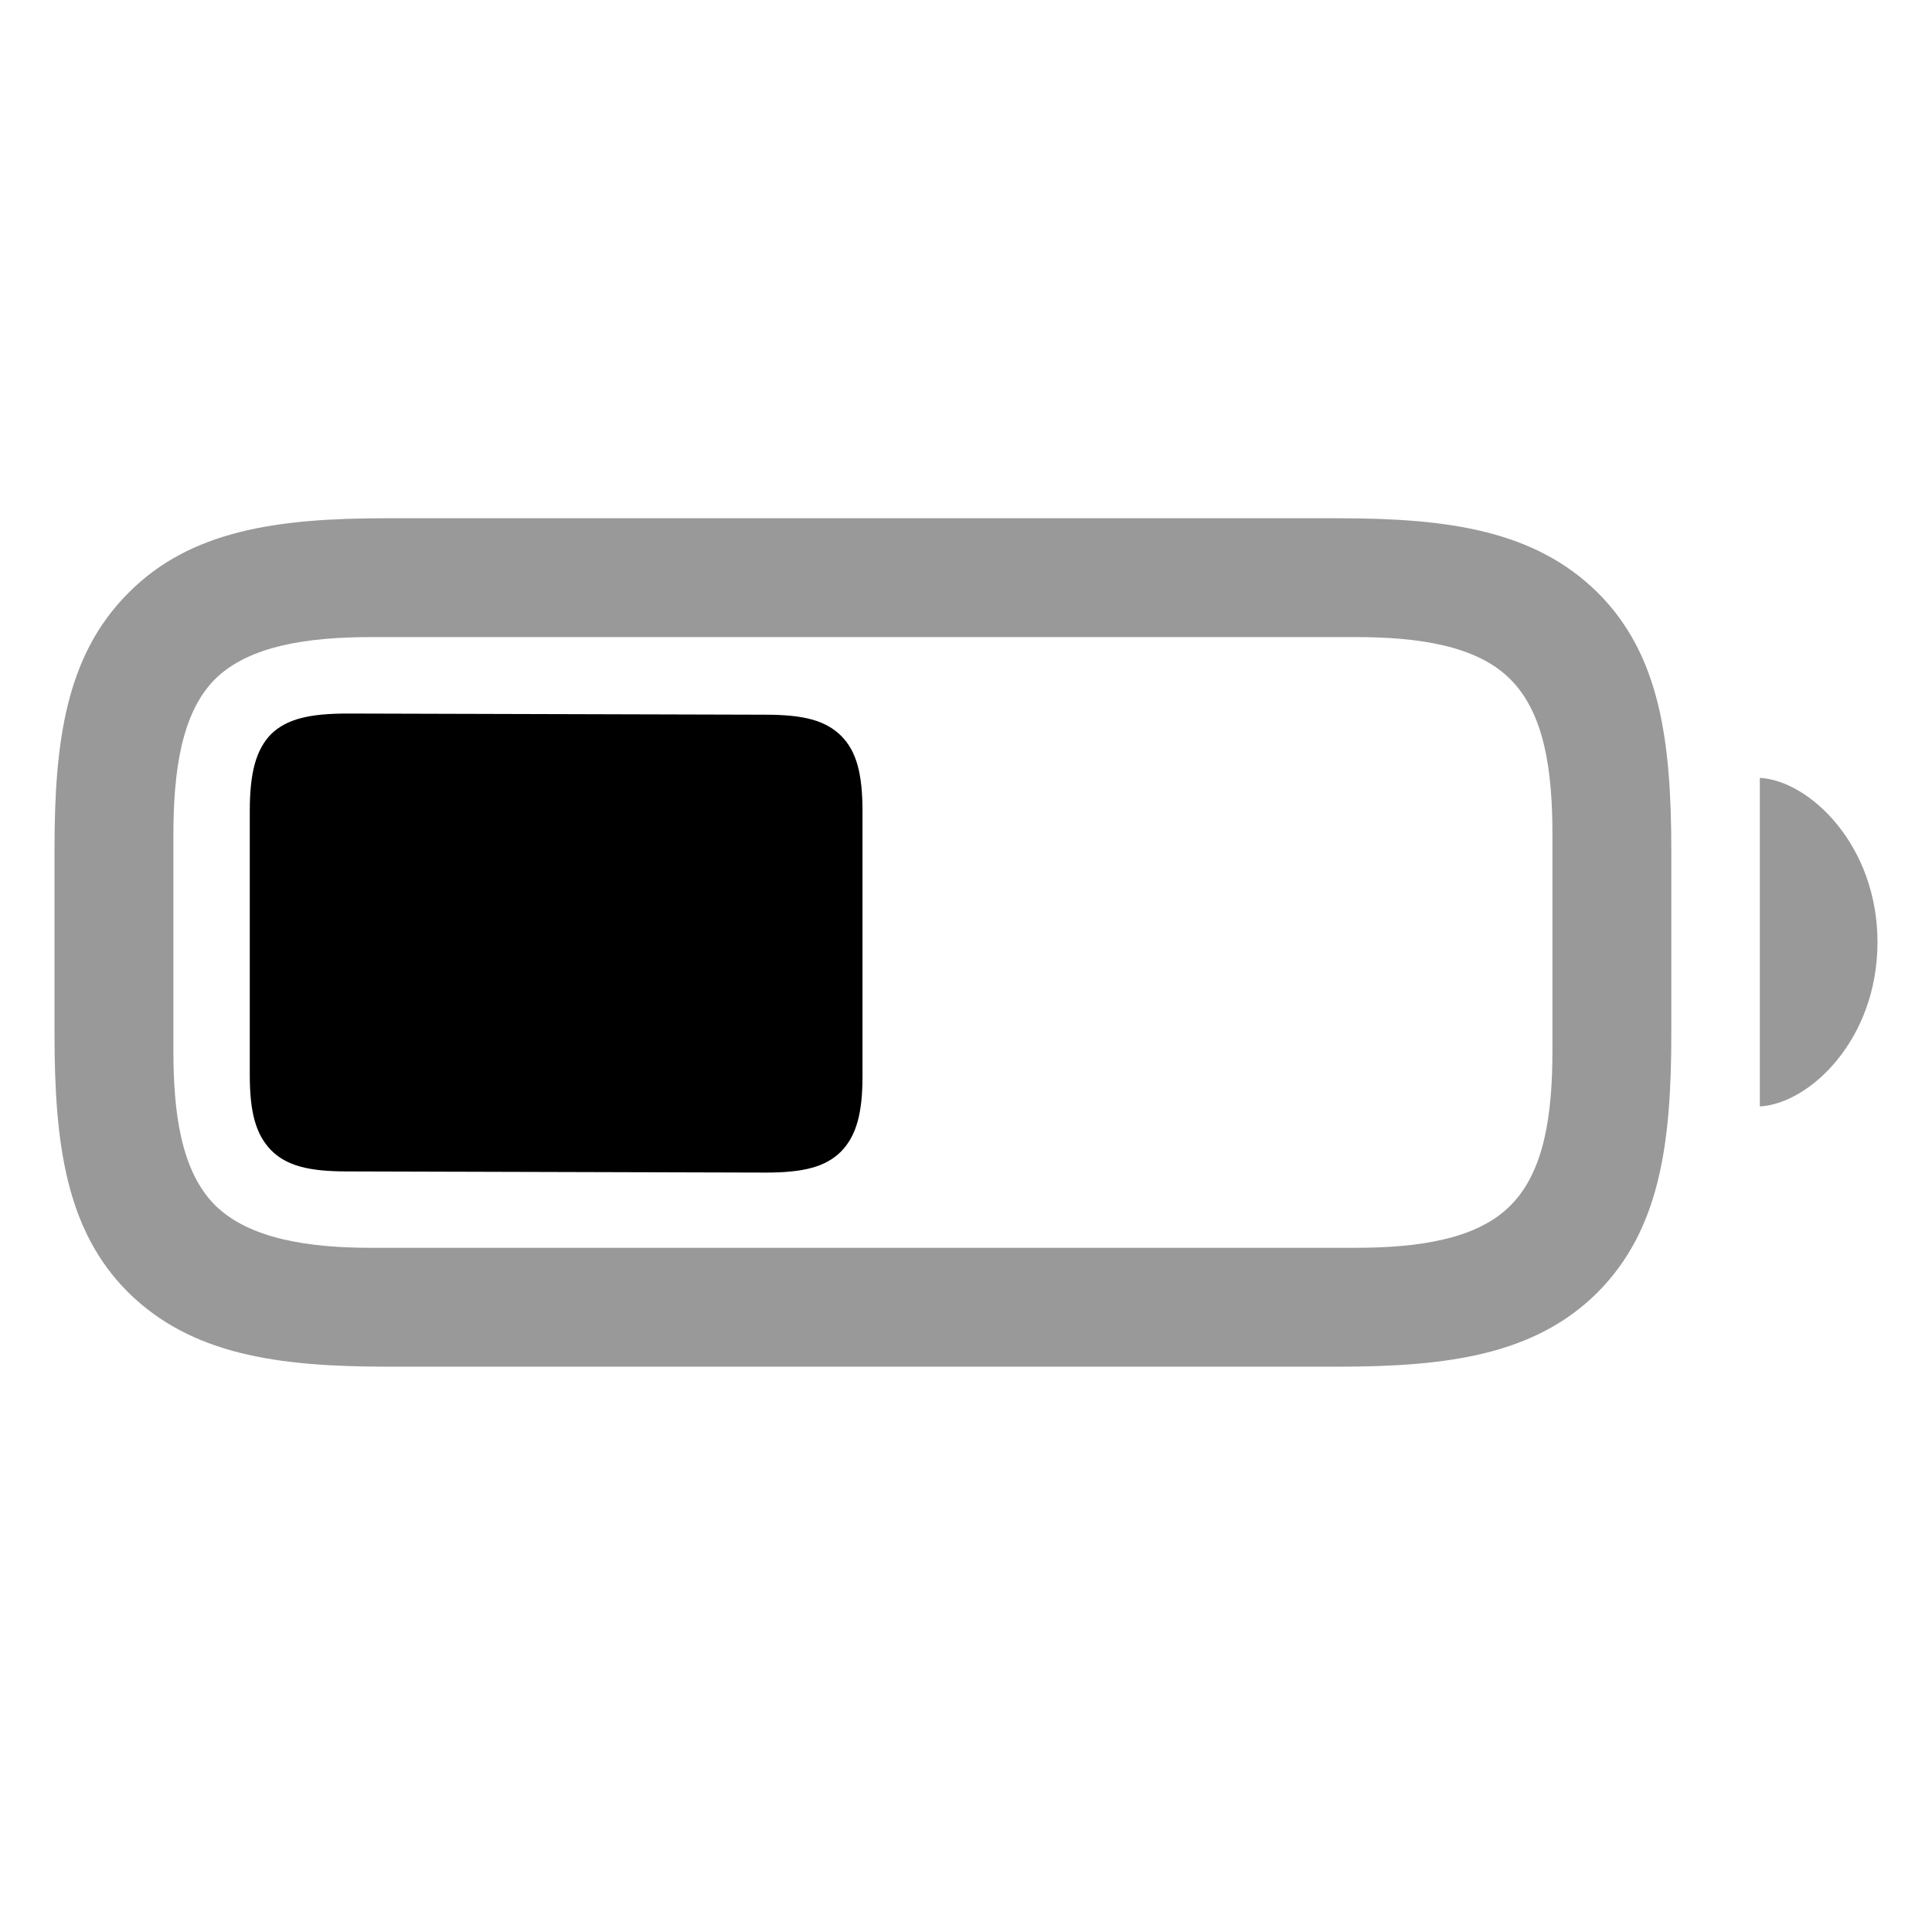
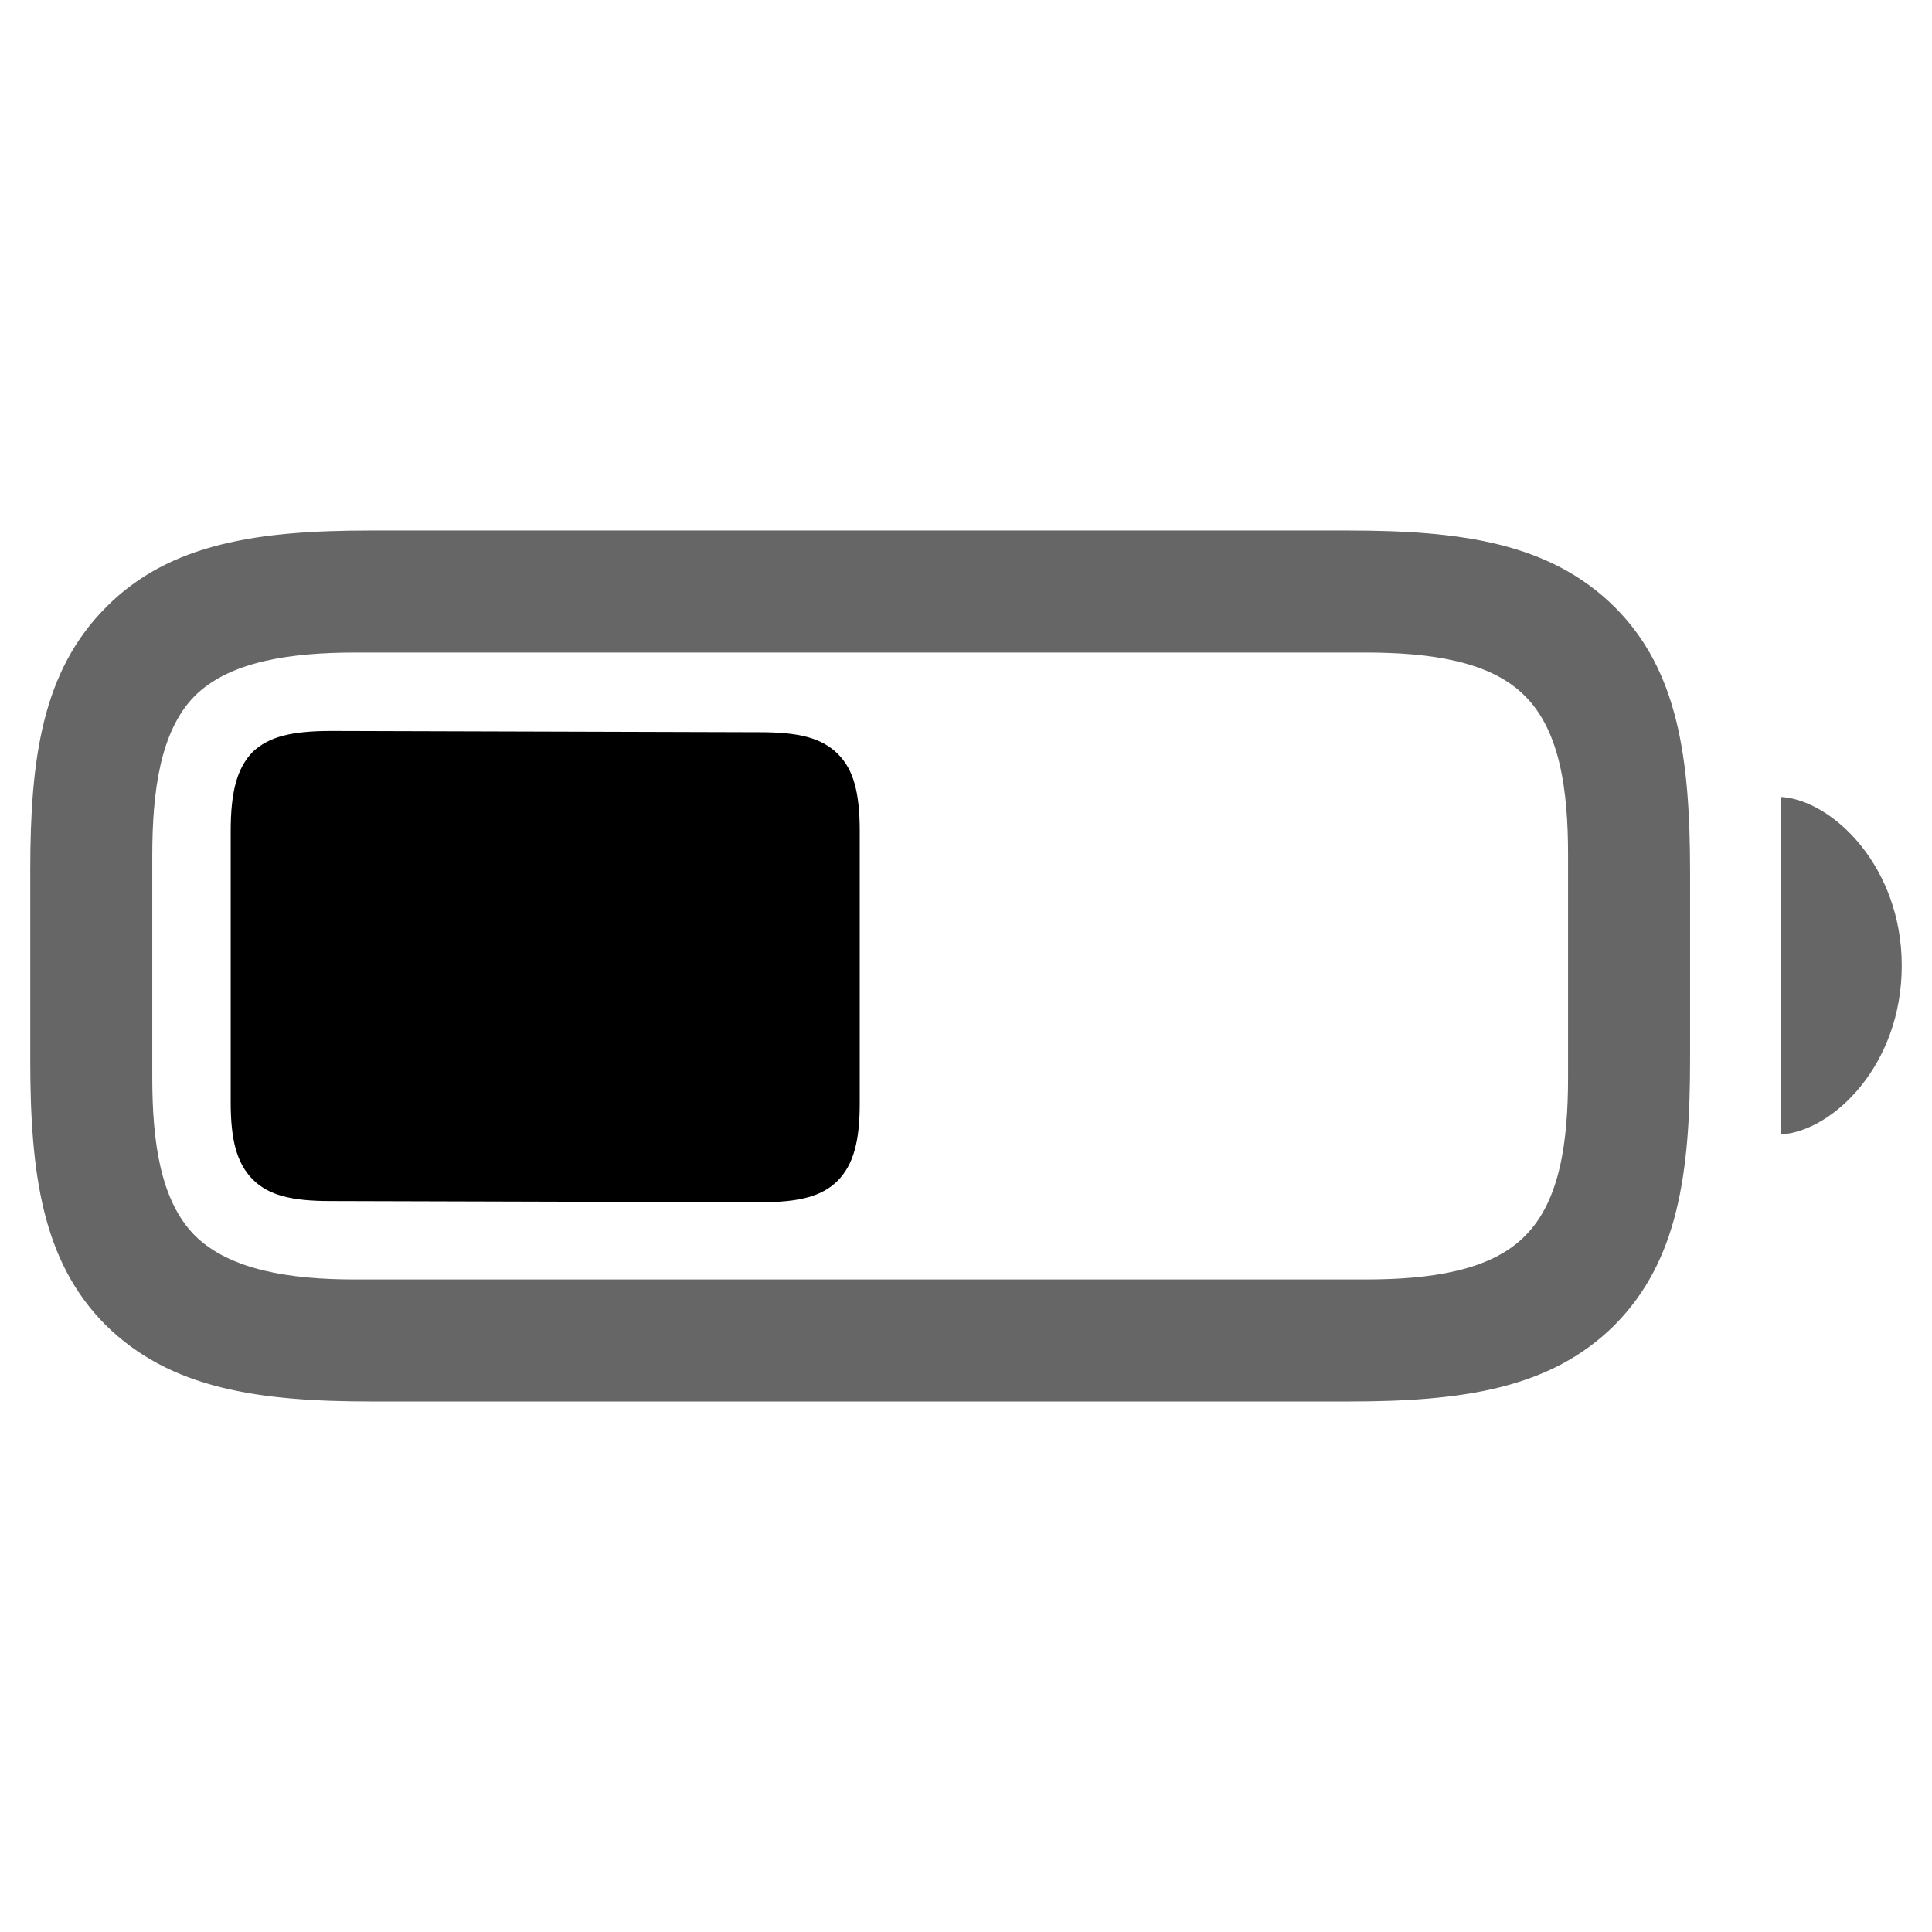
- <svg xmlns="http://www.w3.org/2000/svg" width="28" height="28" viewBox="0 0 28 28" fill="none">
-   <path d="M5.615 19.807H19.396C20.996 19.807 22.253 19.631 23.158 18.726C24.055 17.82 24.222 16.581 24.222 14.981V12.336C24.222 10.727 24.055 9.488 23.158 8.592C22.244 7.687 20.996 7.511 19.396 7.511H5.589C4.016 7.511 2.759 7.687 1.862 8.592C0.957 9.497 0.79 10.736 0.79 12.31V14.981C0.79 16.581 0.957 17.829 1.854 18.726C2.768 19.631 4.016 19.807 5.615 19.807ZM5.369 18.084C4.464 18.084 3.611 17.952 3.119 17.469C2.627 16.977 2.513 16.142 2.513 15.227V12.107C2.513 11.185 2.627 10.341 3.11 9.849C3.603 9.356 4.464 9.233 5.387 9.233H19.643C20.557 9.233 21.409 9.356 21.893 9.849C22.385 10.341 22.499 11.176 22.499 12.09V15.227C22.499 16.142 22.385 16.977 21.893 17.469C21.409 17.961 20.557 18.084 19.643 18.084H5.369ZM25.505 16.036C26.234 15.992 27.21 15.06 27.21 13.654C27.21 12.257 26.234 11.316 25.505 11.273V16.036Z" fill="currentColor" opacity="0.4" />
-   <path d="M11.094 16.994L5.026 16.977C4.481 16.977 4.156 16.898 3.928 16.669C3.708 16.44 3.62 16.124 3.62 15.579V11.756C3.62 11.202 3.708 10.868 3.928 10.64C4.156 10.42 4.481 10.341 5.044 10.341L11.094 10.358C11.639 10.358 11.964 10.438 12.192 10.666C12.412 10.886 12.5 11.211 12.5 11.756V15.597C12.5 16.133 12.412 16.458 12.192 16.686C11.964 16.915 11.639 16.994 11.094 16.994Z" fill="currentColor" />
+ <svg xmlns="http://www.w3.org/2000/svg" width="32" height="32" viewBox="0 0 32 32" fill="none">
+   <path d="M6.162 23.213H22.332C24.209 23.213 25.683 23.007 26.745 21.945C27.797 20.883 27.993 19.429 27.993 17.552V14.448C27.993 12.561 27.797 11.107 26.745 10.055C25.673 8.993 24.209 8.787 22.332 8.787H6.131C4.285 8.787 2.811 8.993 1.759 10.055C0.697 11.117 0.501 12.571 0.501 14.417V17.552C0.501 19.429 0.697 20.893 1.748 21.945C2.821 23.007 4.285 23.213 6.162 23.213ZM5.873 21.192C4.811 21.192 3.811 21.038 3.233 20.47C2.656 19.893 2.522 18.913 2.522 17.841V14.18C2.522 13.097 2.656 12.107 3.223 11.53C3.801 10.952 4.811 10.808 5.894 10.808H22.62C23.693 10.808 24.693 10.952 25.26 11.53C25.838 12.107 25.972 13.087 25.972 14.159V17.841C25.972 18.913 25.838 19.893 25.26 20.47C24.693 21.048 23.693 21.192 22.62 21.192H5.873ZM29.499 18.79C30.355 18.738 31.499 17.645 31.499 15.995C31.499 14.355 30.355 13.252 29.499 13.2V18.79Z" fill="currentColor" opacity="0.6" />
+   <path d="M12.59 19.913L5.471 19.893C4.832 19.893 4.45 19.8 4.182 19.532C3.924 19.264 3.821 18.893 3.821 18.253V13.767C3.821 13.118 3.924 12.726 4.182 12.458C4.45 12.2 4.832 12.107 5.492 12.107L12.59 12.128C13.229 12.128 13.611 12.221 13.879 12.489C14.137 12.746 14.24 13.128 14.24 13.767V18.274C14.24 18.903 14.137 19.284 13.879 19.553C13.611 19.821 13.229 19.913 12.59 19.913Z" fill="currentColor" />
</svg>
